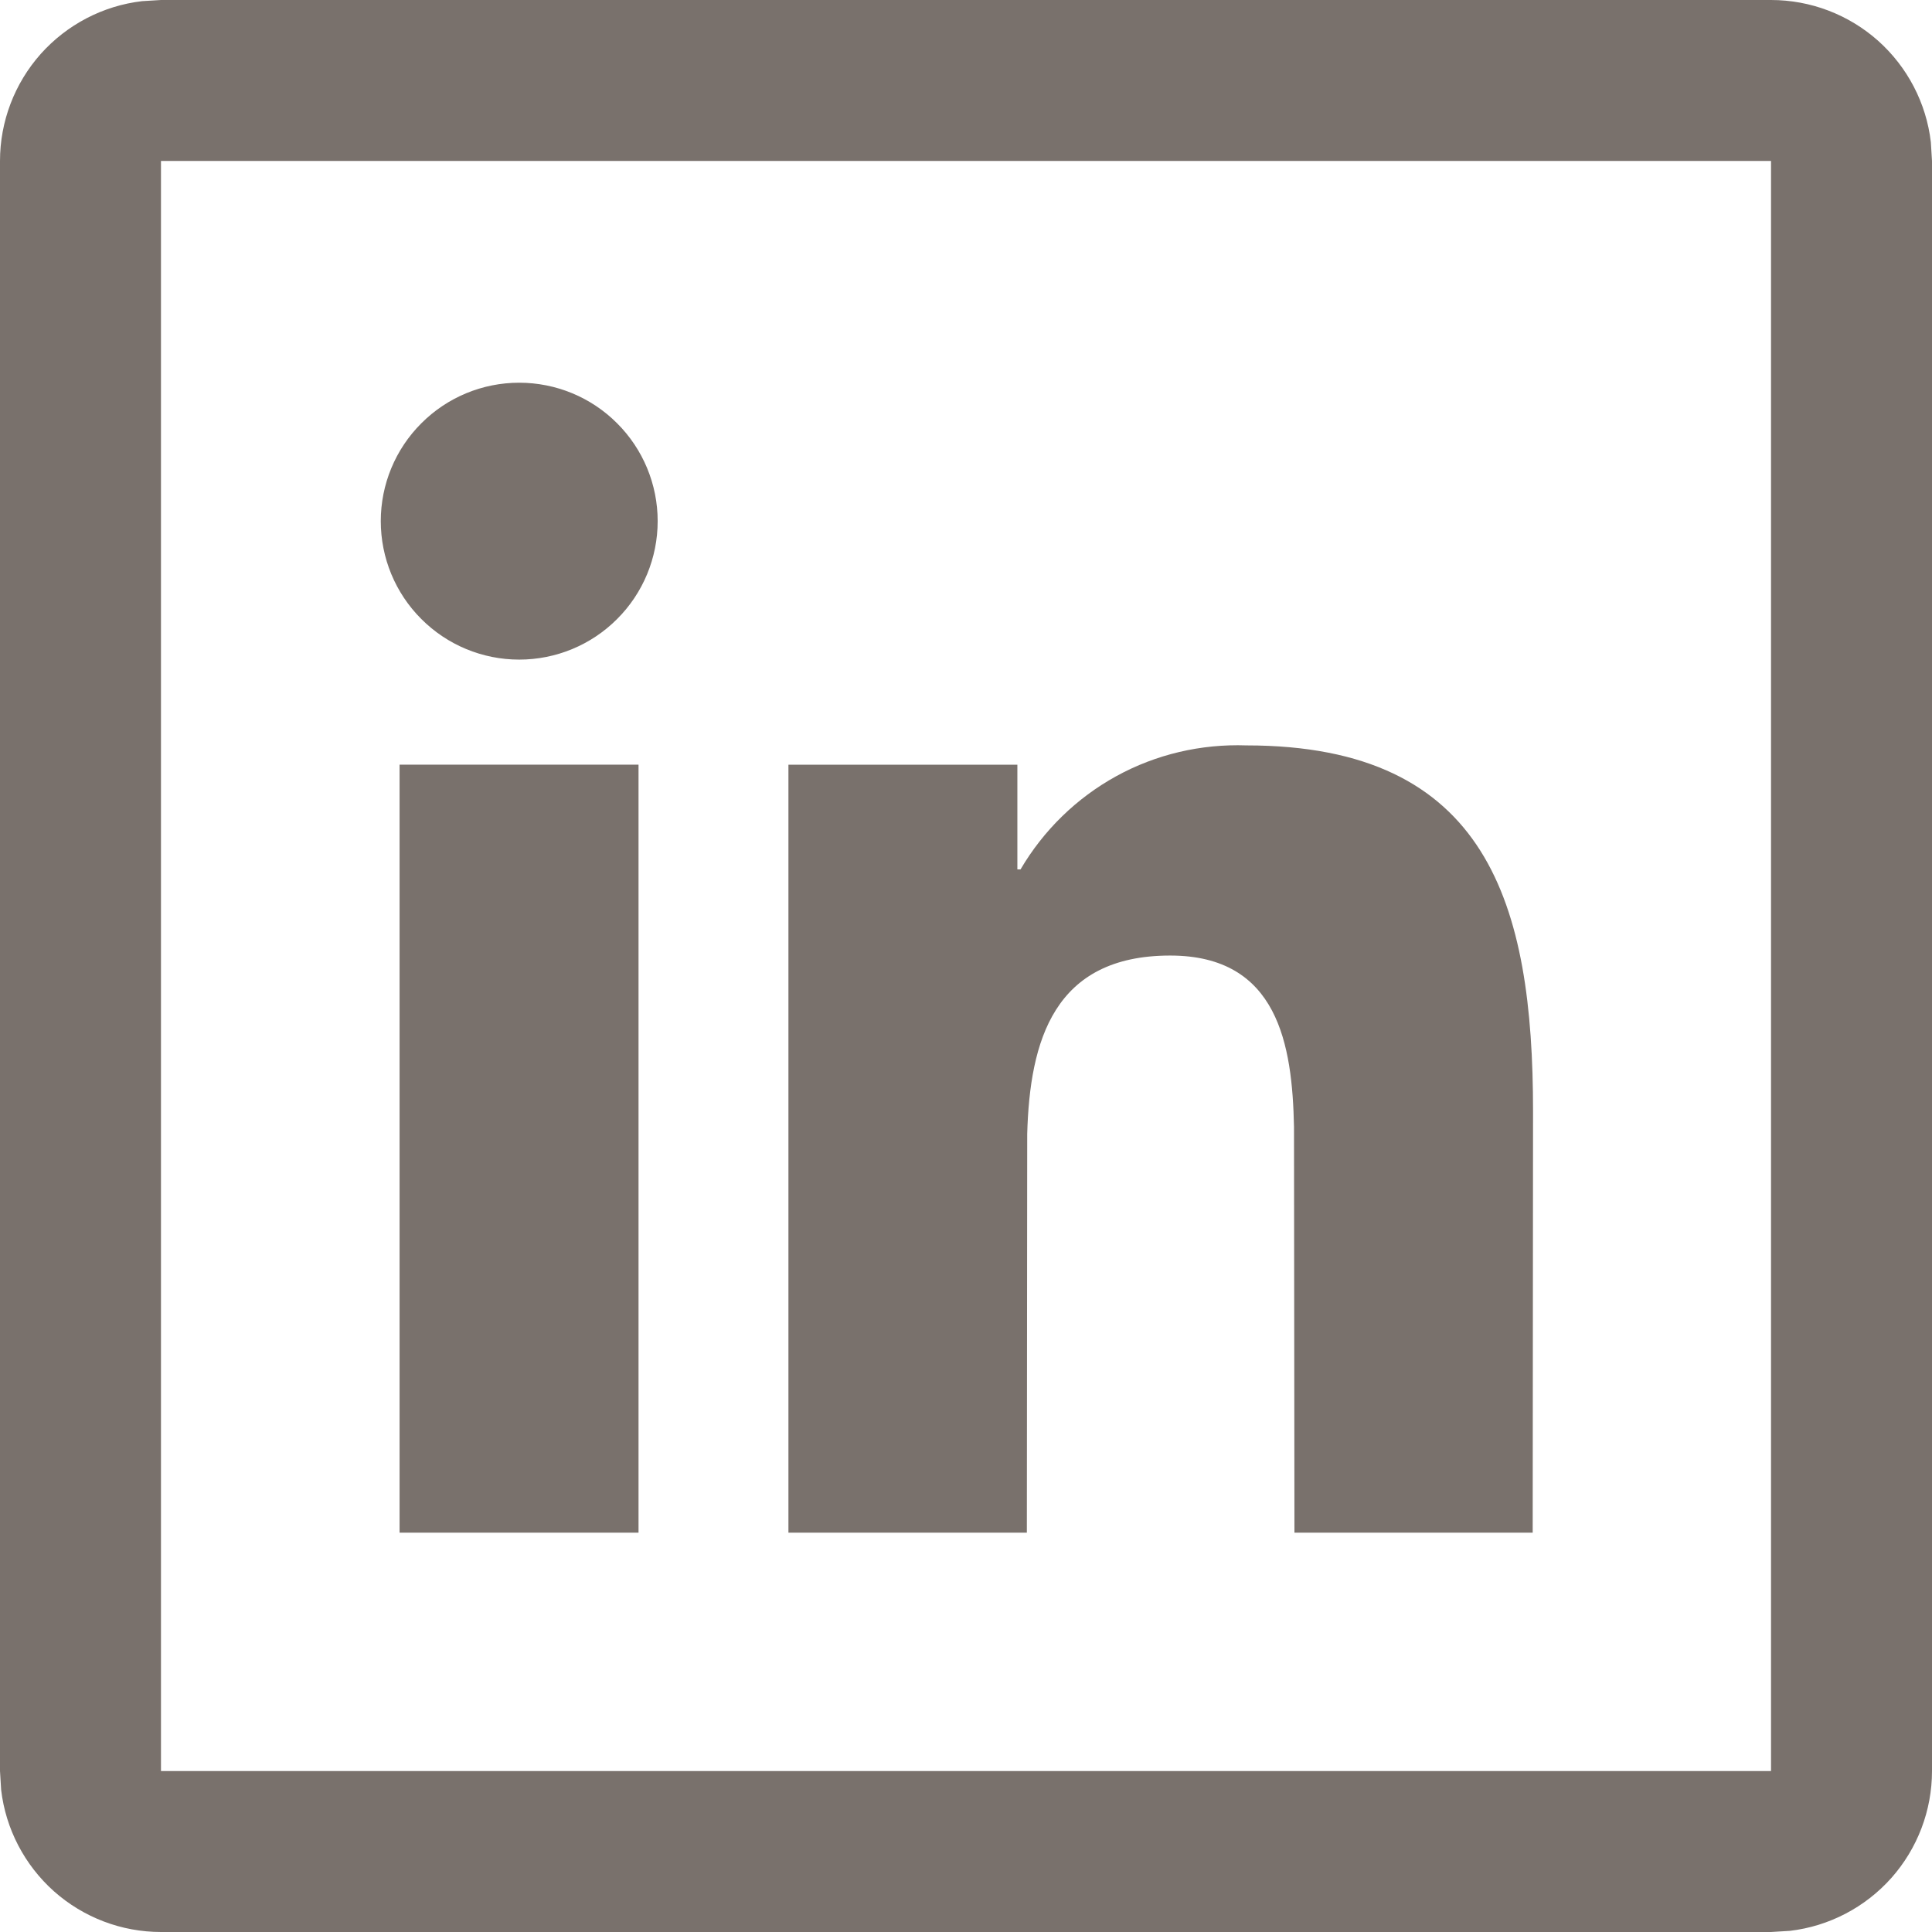
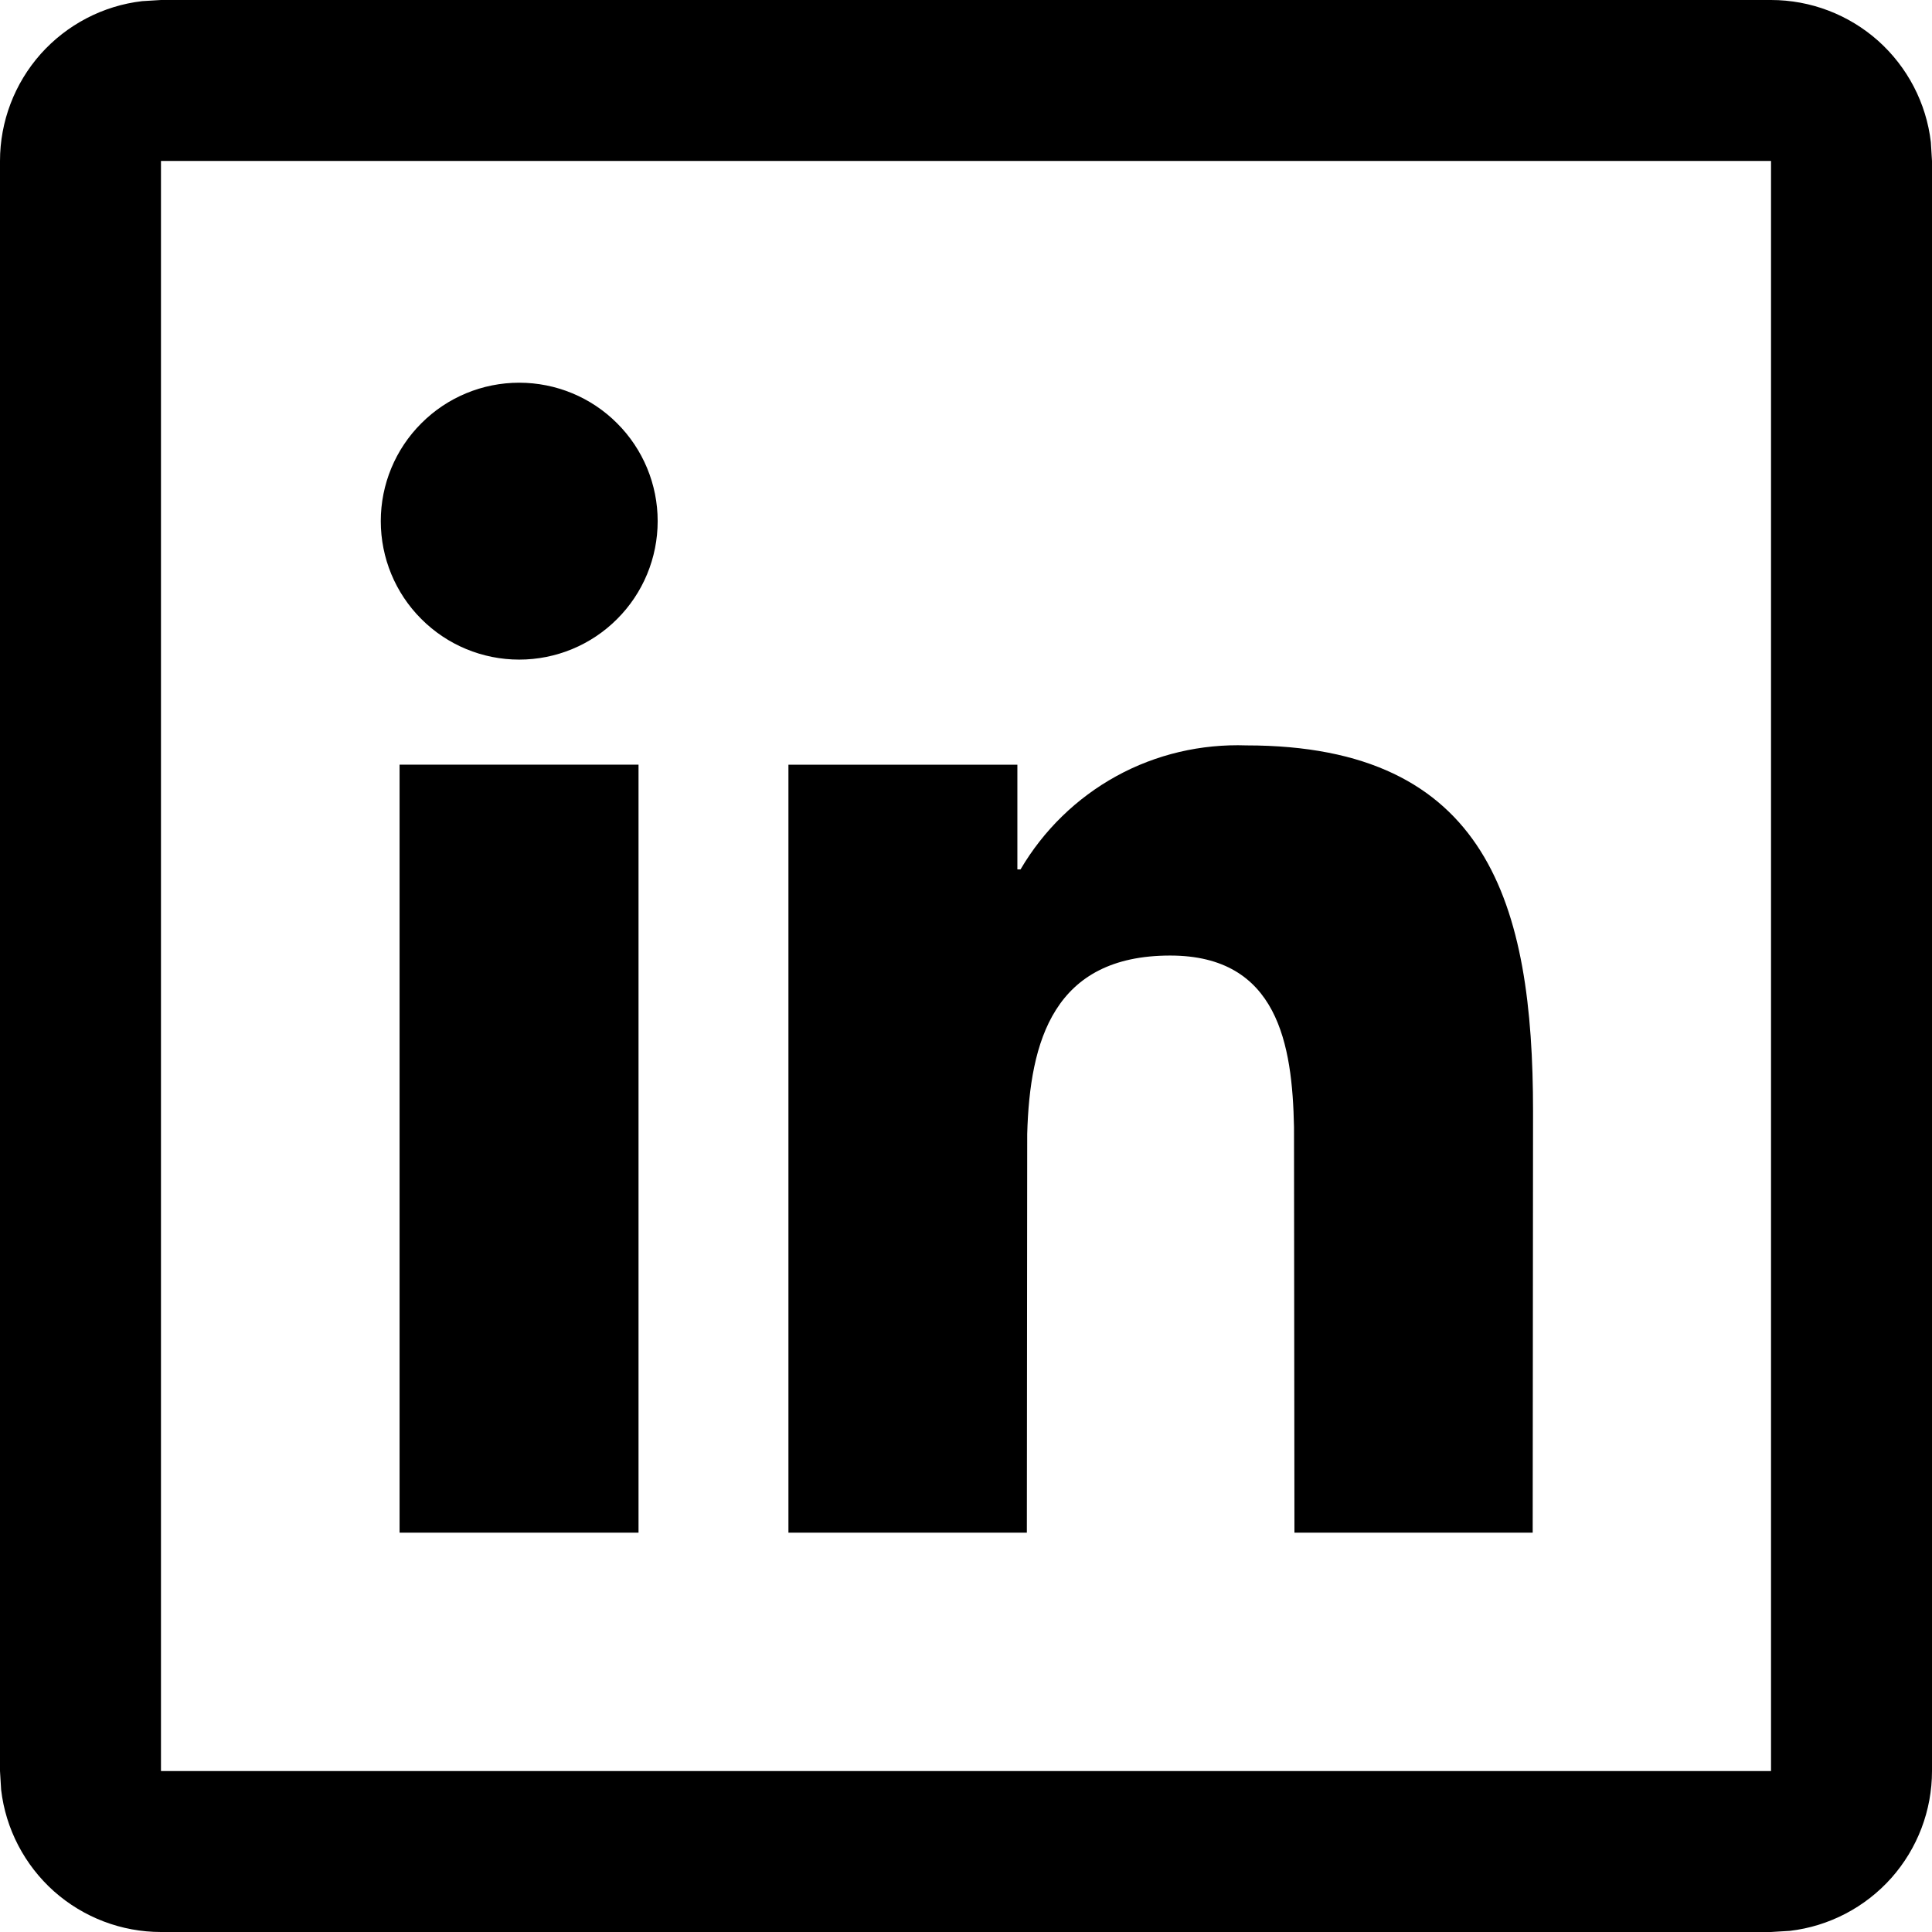
<svg xmlns="http://www.w3.org/2000/svg" width="22" height="22" viewBox="0 0 22 22" fill="none">
-   <path d="M20.167 0C20.616 5.9236e-05 21.049 0.165 21.385 0.463C21.72 0.762 21.935 1.173 21.987 1.619L22 1.833V20.167C22 20.616 21.835 21.049 21.537 21.385C21.238 21.72 20.827 21.935 20.381 21.987L20.167 22H1.833C1.384 22 0.951 21.835 0.615 21.537C0.28 21.238 0.065 20.827 0.013 20.381L0 20.167V1.833C5.9236e-05 1.384 0.165 0.951 0.463 0.615C0.762 0.28 1.173 0.065 1.619 0.013L1.833 0H20.167ZM20.167 1.833H1.833V20.167H20.167V1.833ZM14.194 8.488C16.947 8.488 17.457 10.3 17.457 12.655L17.453 17.453H14.74L14.735 12.833C14.716 11.898 14.555 10.881 13.325 10.881C11.999 10.881 11.726 11.852 11.697 12.914L11.693 17.453H8.978V8.708H11.585V9.9H11.621C11.883 9.454 12.259 9.087 12.712 8.838C13.165 8.589 13.677 8.47 14.194 8.488ZM7.271 8.707V17.453H4.55V8.707H7.271ZM5.912 4.358C6.331 4.358 6.732 4.524 7.027 4.82C7.323 5.115 7.489 5.516 7.489 5.934C7.489 6.353 7.323 6.754 7.027 7.049C6.732 7.345 6.331 7.511 5.912 7.511C5.494 7.511 5.093 7.345 4.798 7.049C4.502 6.754 4.336 6.353 4.336 5.934C4.336 5.516 4.502 5.115 4.798 4.82C5.093 4.524 5.494 4.358 5.912 4.358Z" fill="#79716C" />
+   <path d="M20.167 0C20.616 5.9236e-05 21.049 0.165 21.385 0.463C21.72 0.762 21.935 1.173 21.987 1.619L22 1.833V20.167C22 20.616 21.835 21.049 21.537 21.385C21.238 21.72 20.827 21.935 20.381 21.987L20.167 22H1.833C1.384 22 0.951 21.835 0.615 21.537C0.28 21.238 0.065 20.827 0.013 20.381L0 20.167V1.833C5.9236e-05 1.384 0.165 0.951 0.463 0.615C0.762 0.28 1.173 0.065 1.619 0.013L1.833 0H20.167ZM20.167 1.833H1.833V20.167H20.167V1.833ZM14.194 8.488C16.947 8.488 17.457 10.3 17.457 12.655L17.453 17.453H14.74L14.735 12.833C14.716 11.898 14.555 10.881 13.325 10.881C11.999 10.881 11.726 11.852 11.697 12.914L11.693 17.453H8.978V8.708H11.585V9.9H11.621C11.883 9.454 12.259 9.087 12.712 8.838C13.165 8.589 13.677 8.47 14.194 8.488ZM7.271 8.707V17.453H4.55V8.707H7.271ZM5.912 4.358C6.331 4.358 6.732 4.524 7.027 4.82C7.323 5.115 7.489 5.516 7.489 5.934C7.489 6.353 7.323 6.754 7.027 7.049C6.732 7.345 6.331 7.511 5.912 7.511C5.494 7.511 5.093 7.345 4.798 7.049C4.502 6.754 4.336 6.353 4.336 5.934C4.336 5.516 4.502 5.115 4.798 4.82C5.093 4.524 5.494 4.358 5.912 4.358Z" fill="currentColor" />
</svg>
